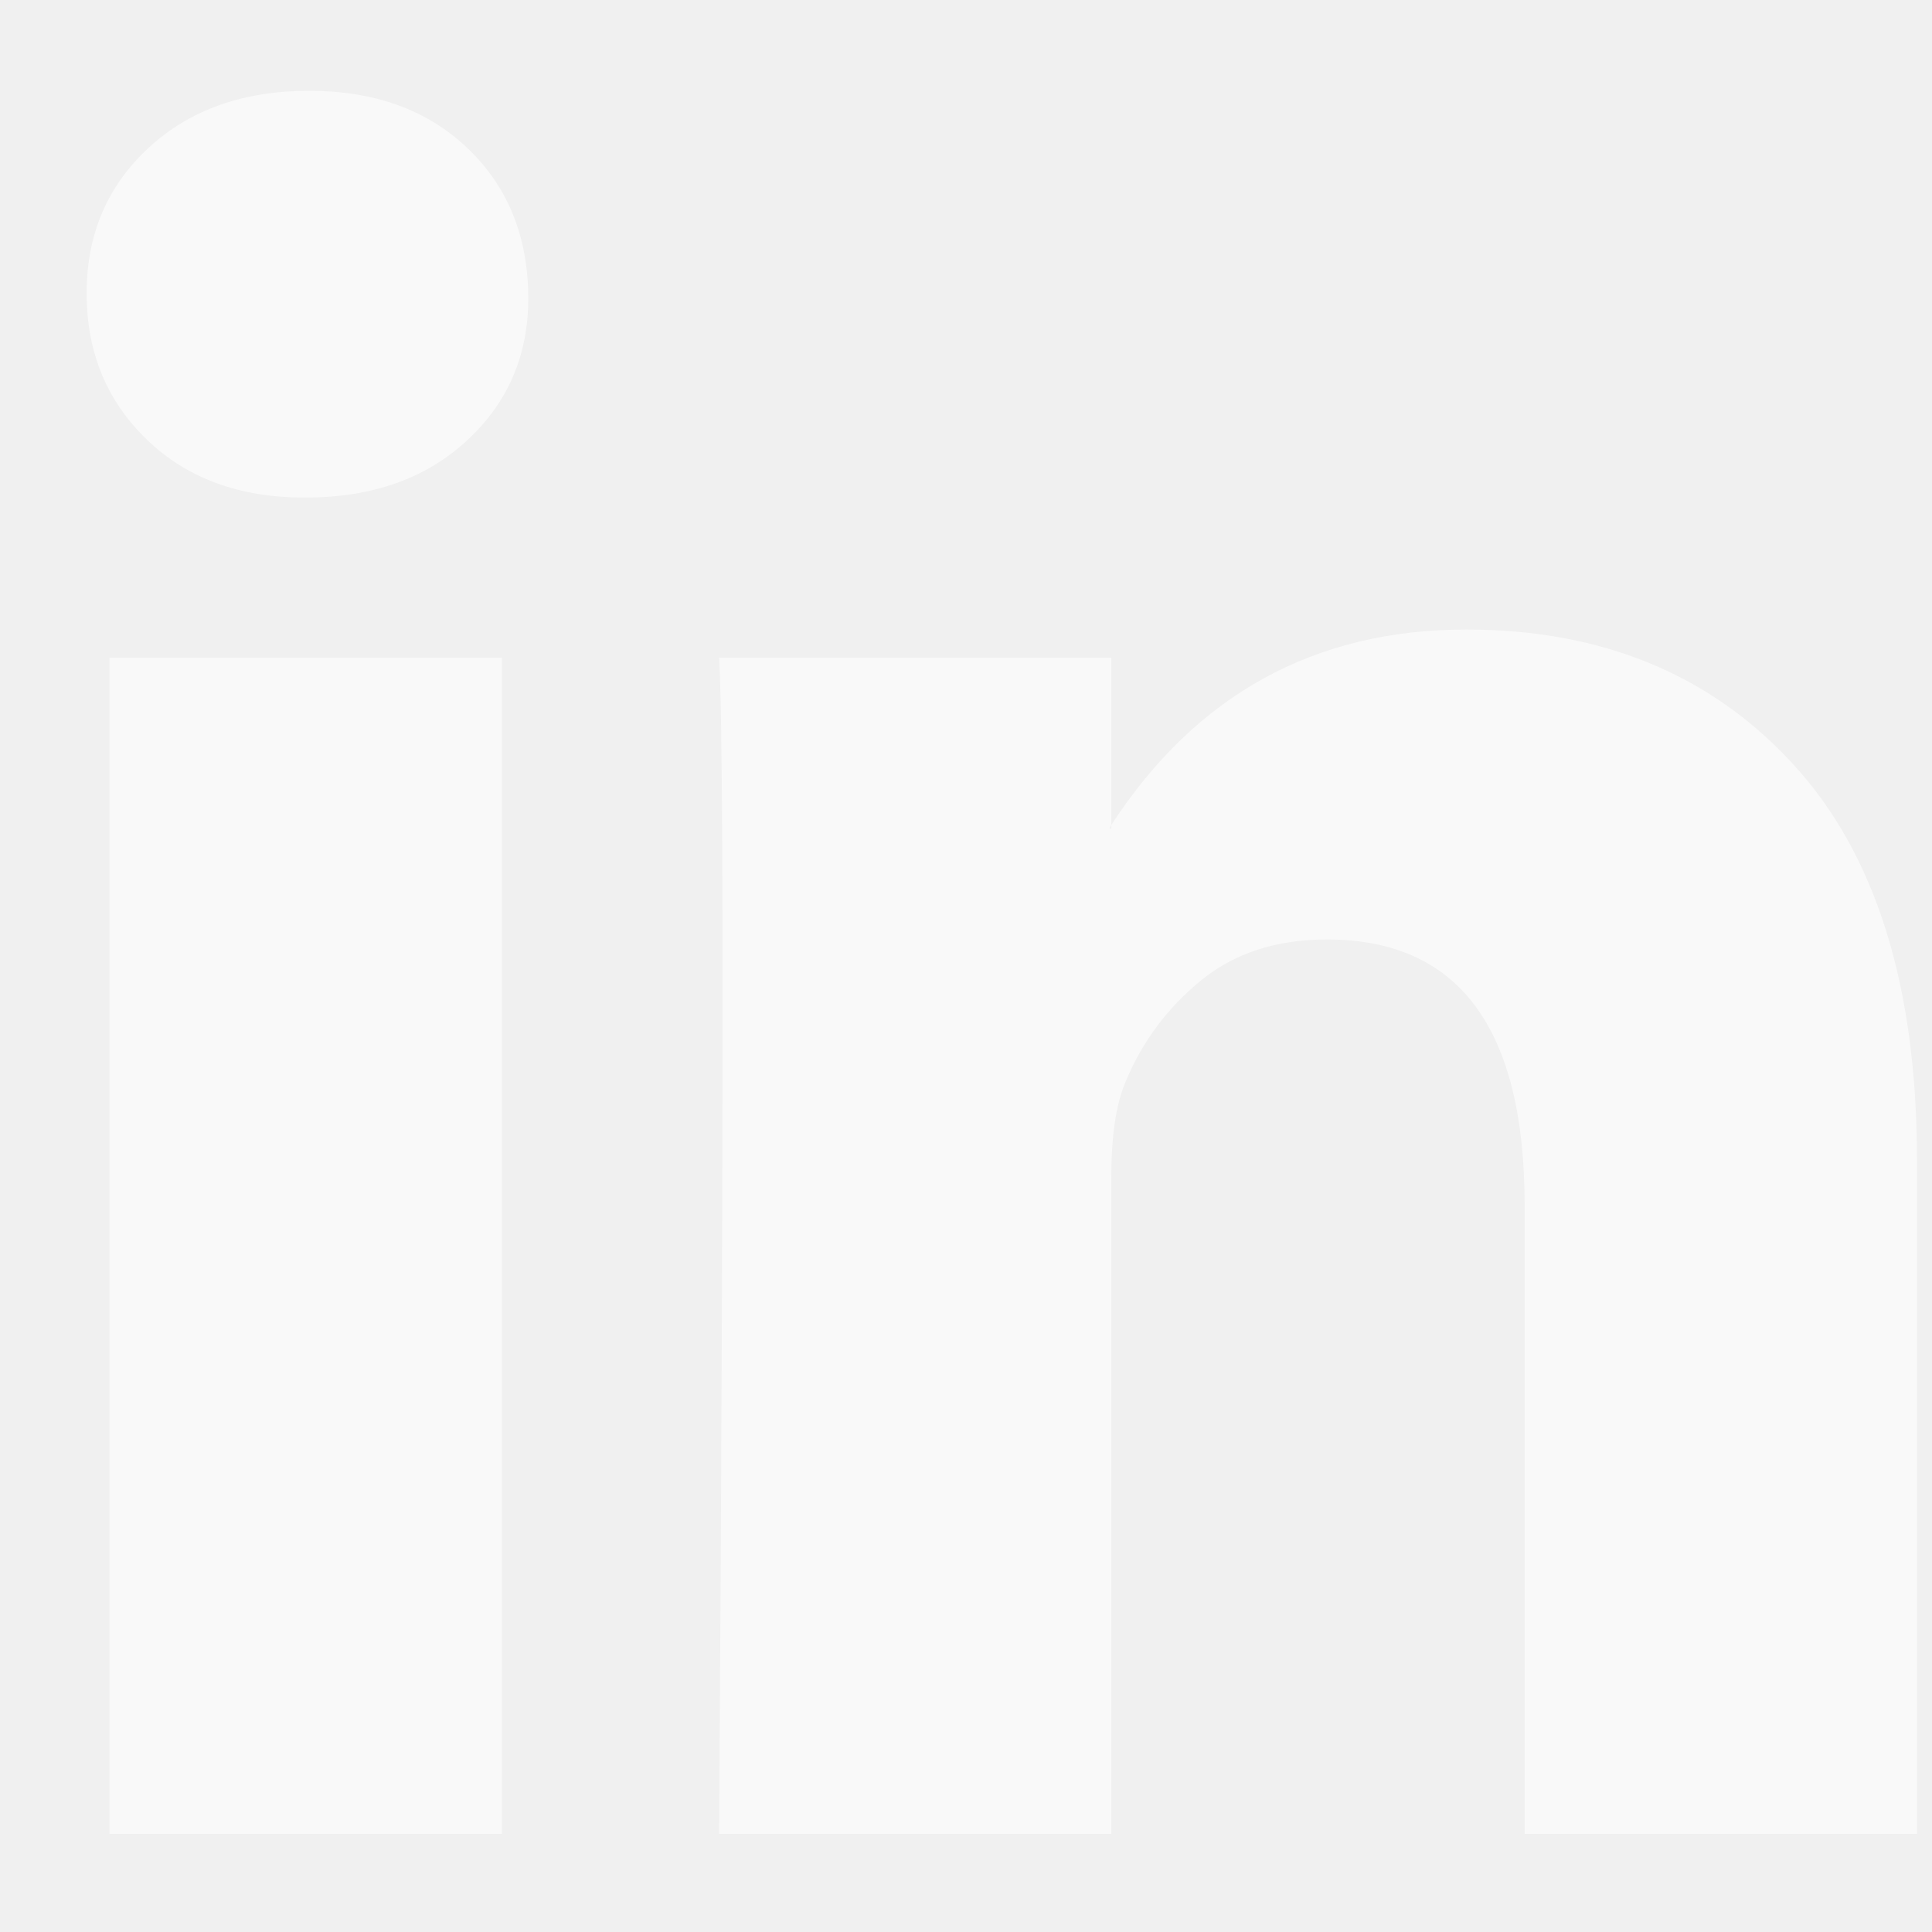
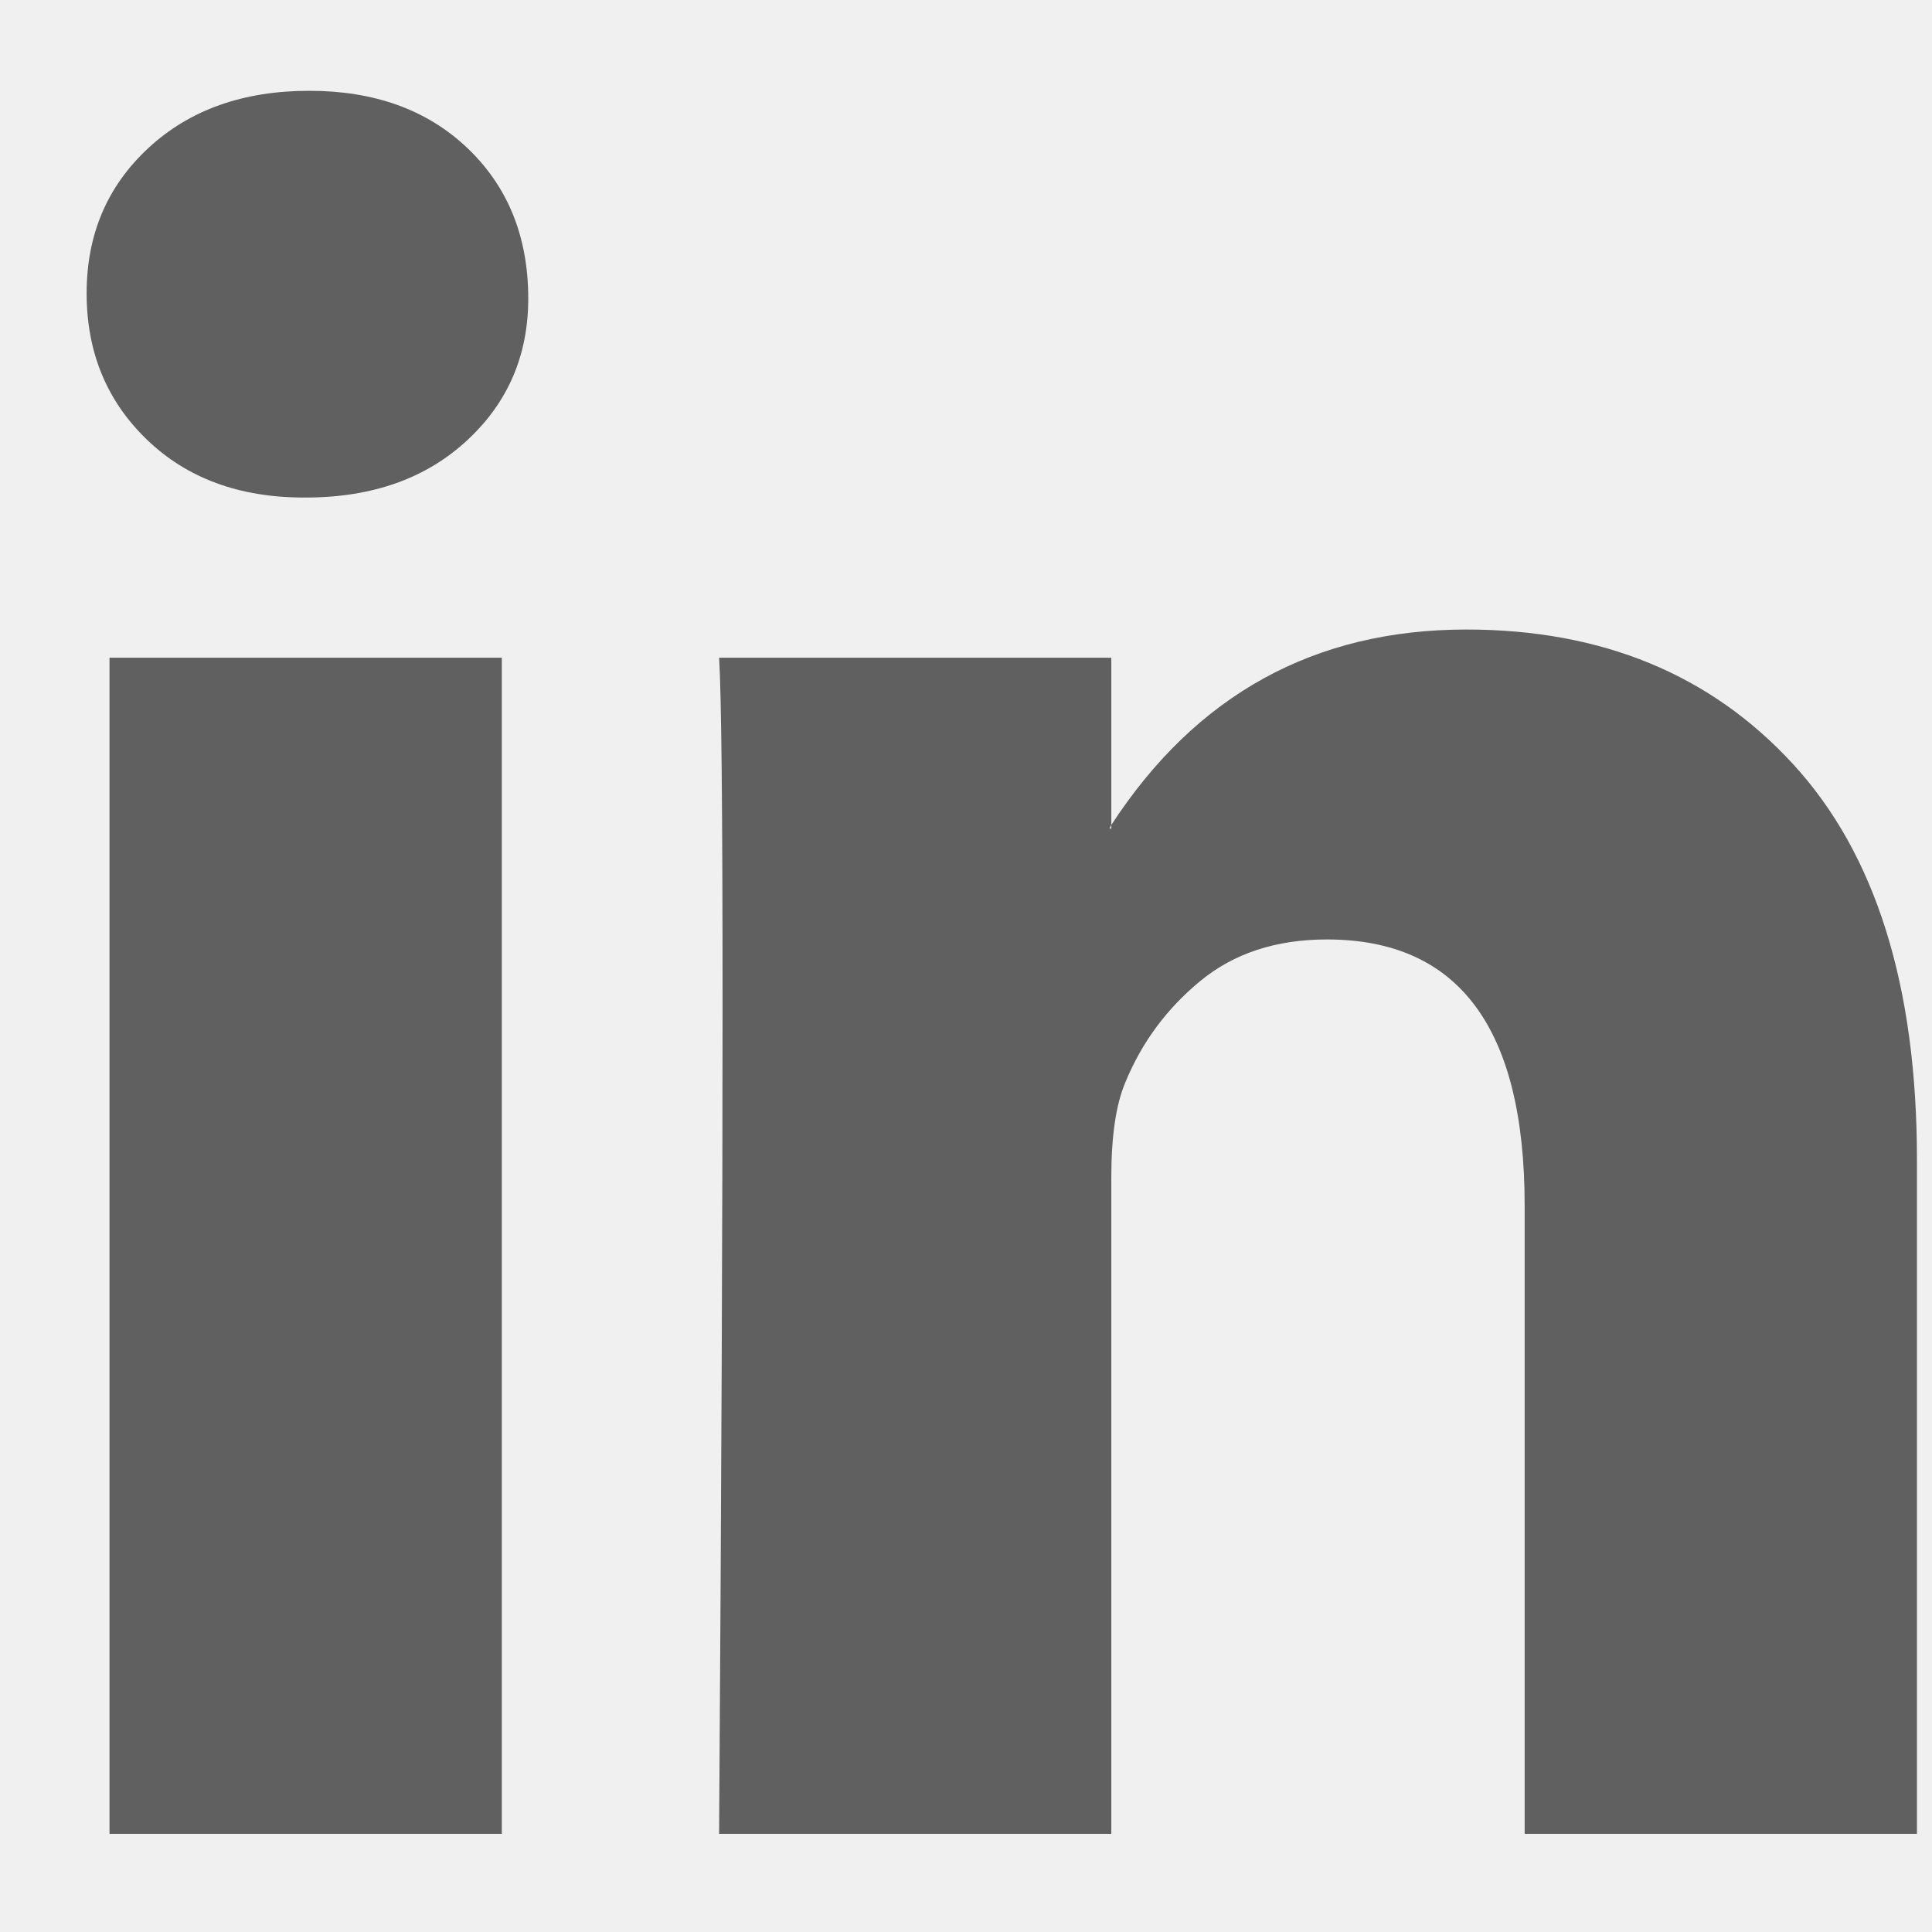
<svg xmlns="http://www.w3.org/2000/svg" viewBox="0 0 19 19" fill="none">
-   <path d="M0.852 2.884C0.852 2.307 1.054 1.831 1.46 1.455C1.865 1.08 2.392 0.893 3.041 0.893C3.678 0.893 4.193 1.077 4.587 1.447C4.992 1.828 5.195 2.324 5.195 2.936C5.195 3.49 4.998 3.952 4.604 4.321C4.199 4.702 3.666 4.893 3.006 4.893H2.989C2.352 4.893 1.836 4.702 1.442 4.321C1.048 3.94 0.852 3.461 0.852 2.884ZM1.077 18.035V6.468H4.935V18.035H1.077ZM7.072 18.035H10.929V11.577C10.929 11.172 10.975 10.861 11.068 10.642C11.23 10.249 11.476 9.917 11.806 9.646C12.136 9.375 12.55 9.239 13.049 9.239C14.346 9.239 14.994 10.111 14.994 11.854V18.035H18.852V11.403C18.852 9.695 18.446 8.399 17.635 7.516C16.825 6.633 15.753 6.191 14.421 6.191C12.927 6.191 11.763 6.832 10.929 8.113V8.148H10.911L10.929 8.113V6.468H7.072C7.095 6.838 7.106 7.986 7.106 9.914C7.106 11.842 7.095 14.549 7.072 18.035Z" fill="white" fill-opacity="0.6" />
+   <path d="M0.852 2.884C0.852 2.307 1.054 1.831 1.46 1.455C1.865 1.08 2.392 0.893 3.041 0.893C3.678 0.893 4.193 1.077 4.587 1.447C4.992 1.828 5.195 2.324 5.195 2.936C5.195 3.49 4.998 3.952 4.604 4.321C4.199 4.702 3.666 4.893 3.006 4.893H2.989C2.352 4.893 1.836 4.702 1.442 4.321C1.048 3.94 0.852 3.461 0.852 2.884ZM1.077 18.035V6.468H4.935V18.035H1.077ZM7.072 18.035H10.929V11.577C10.929 11.172 10.975 10.861 11.068 10.642C11.23 10.249 11.476 9.917 11.806 9.646C12.136 9.375 12.55 9.239 13.049 9.239C14.346 9.239 14.994 10.111 14.994 11.854V18.035H18.852V11.403C18.852 9.695 18.446 8.399 17.635 7.516C16.825 6.633 15.753 6.191 14.421 6.191C12.927 6.191 11.763 6.832 10.929 8.113V8.148H10.911L10.929 8.113V6.468H7.072C7.095 6.838 7.106 7.986 7.106 9.914C7.106 11.842 7.095 14.549 7.072 18.035Z" fill="black" fill-opacity="0.6" />
</svg>
